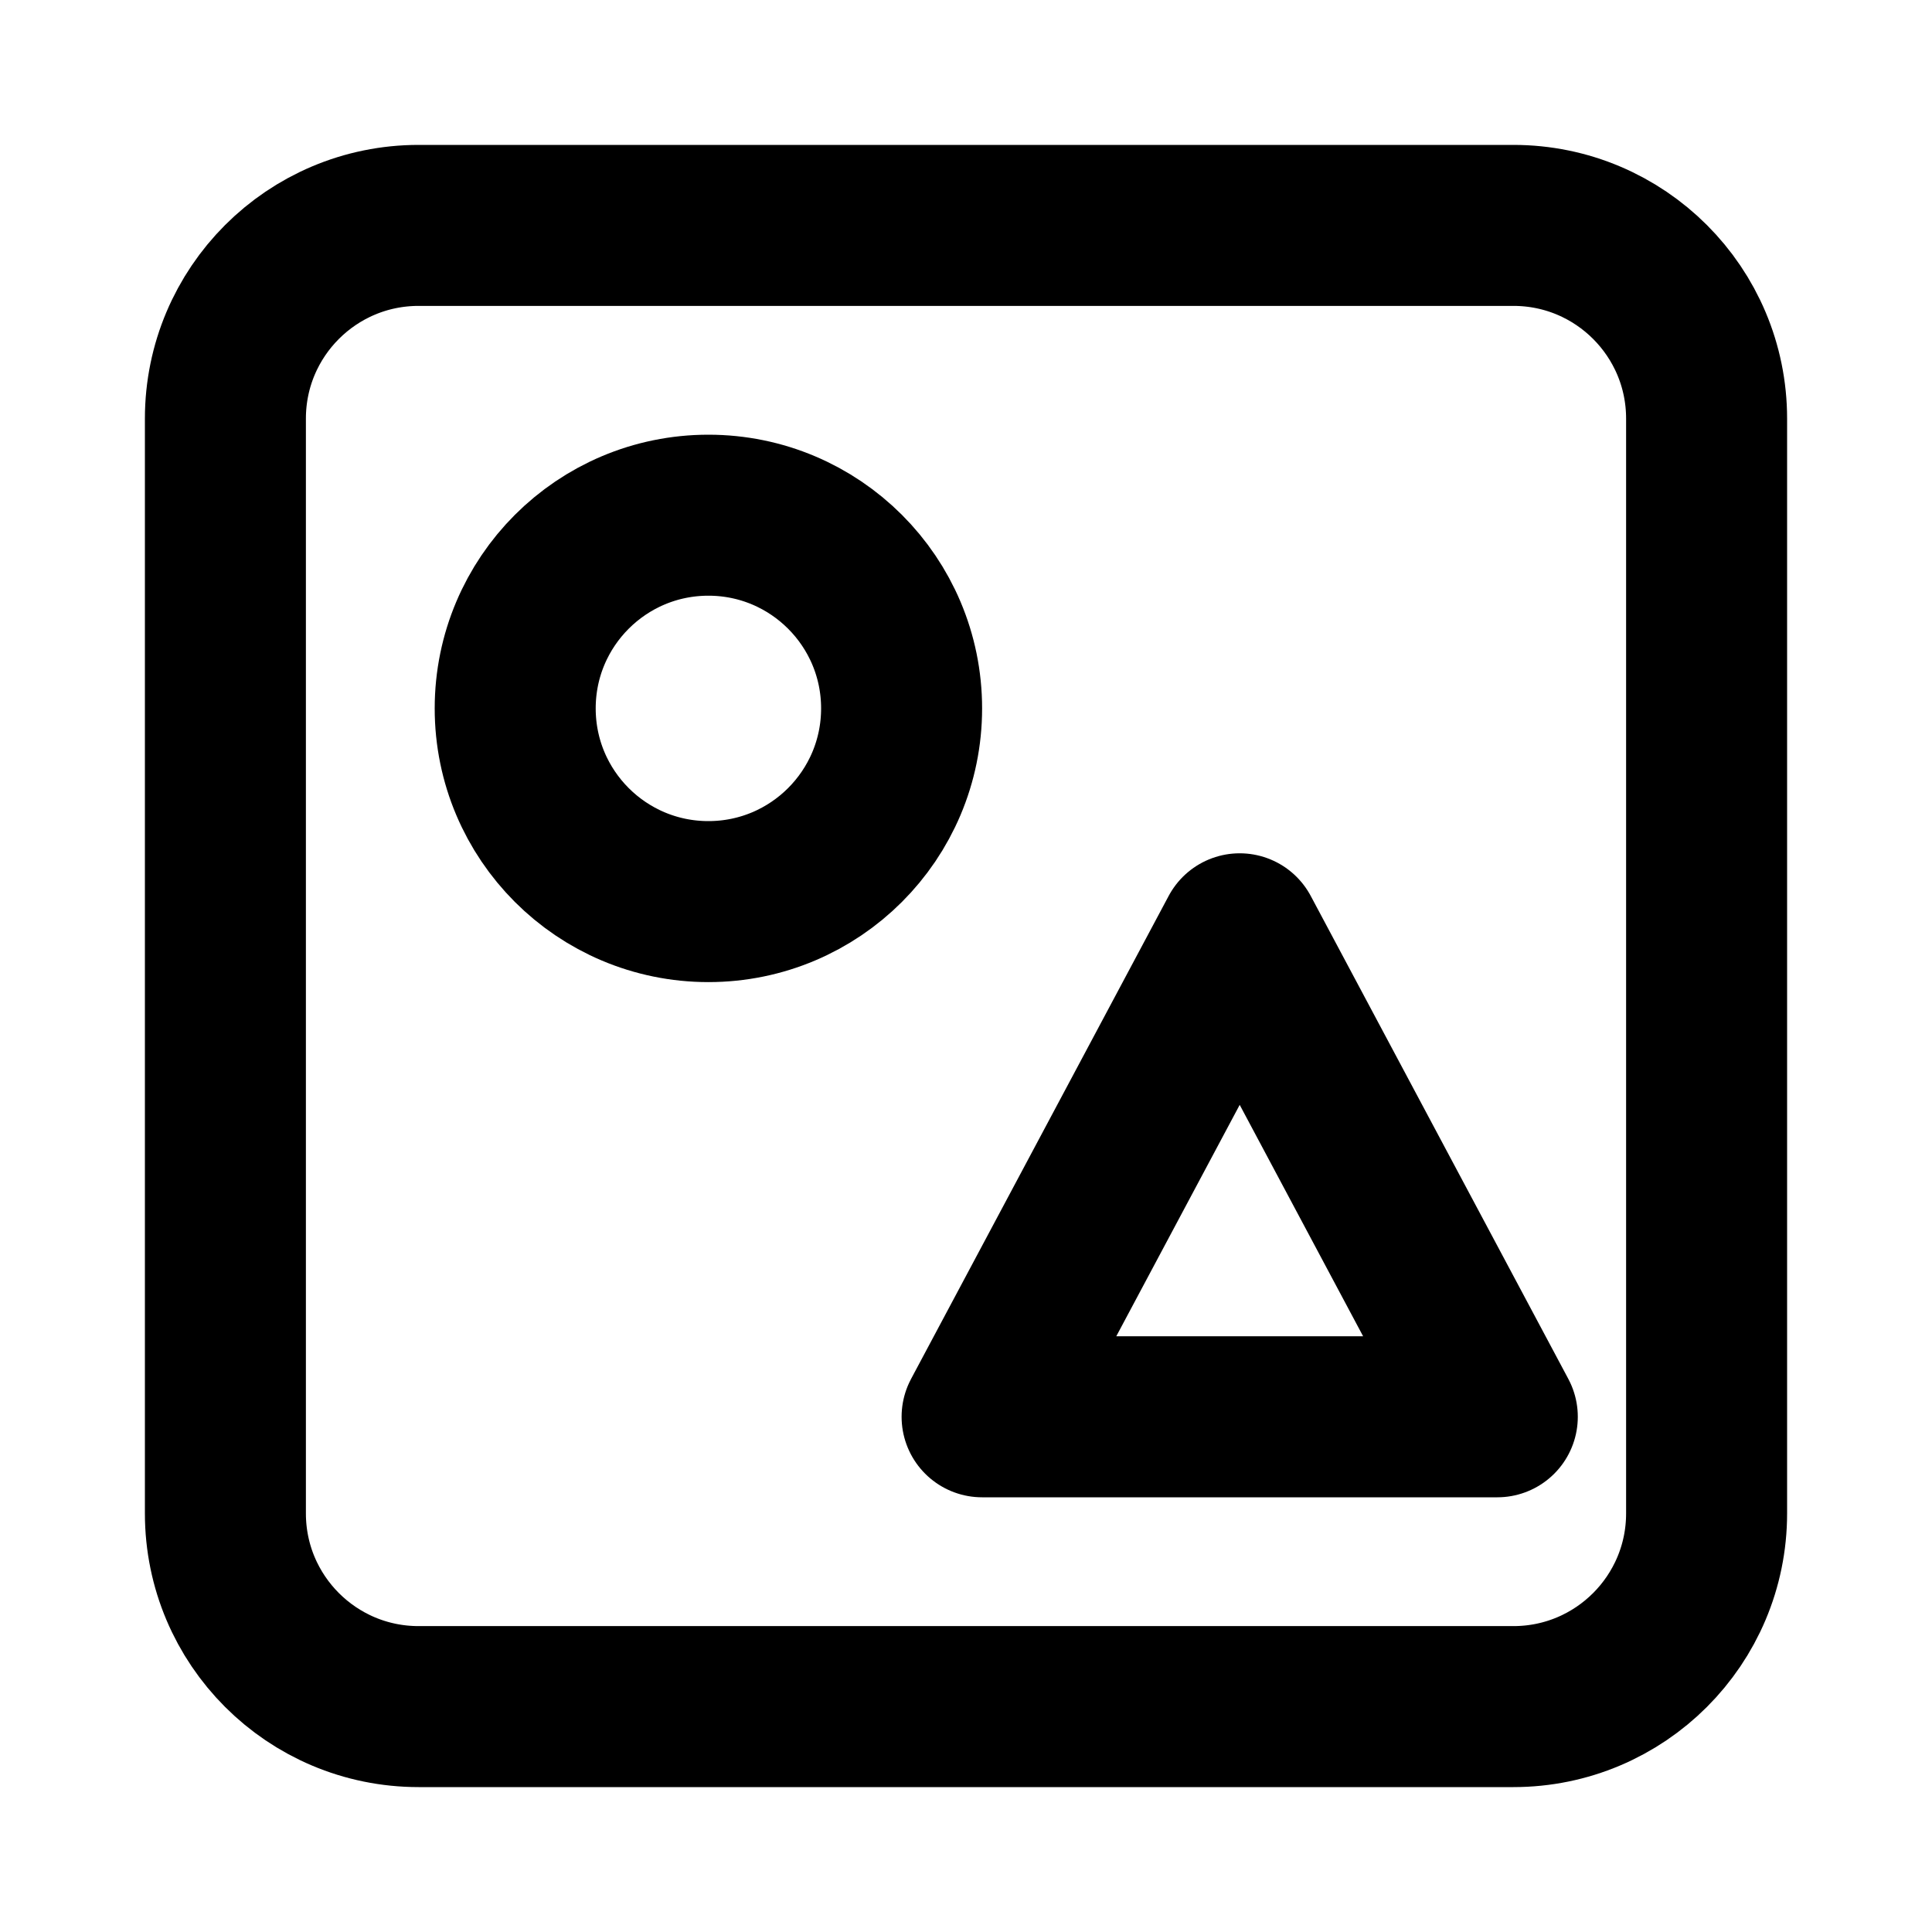
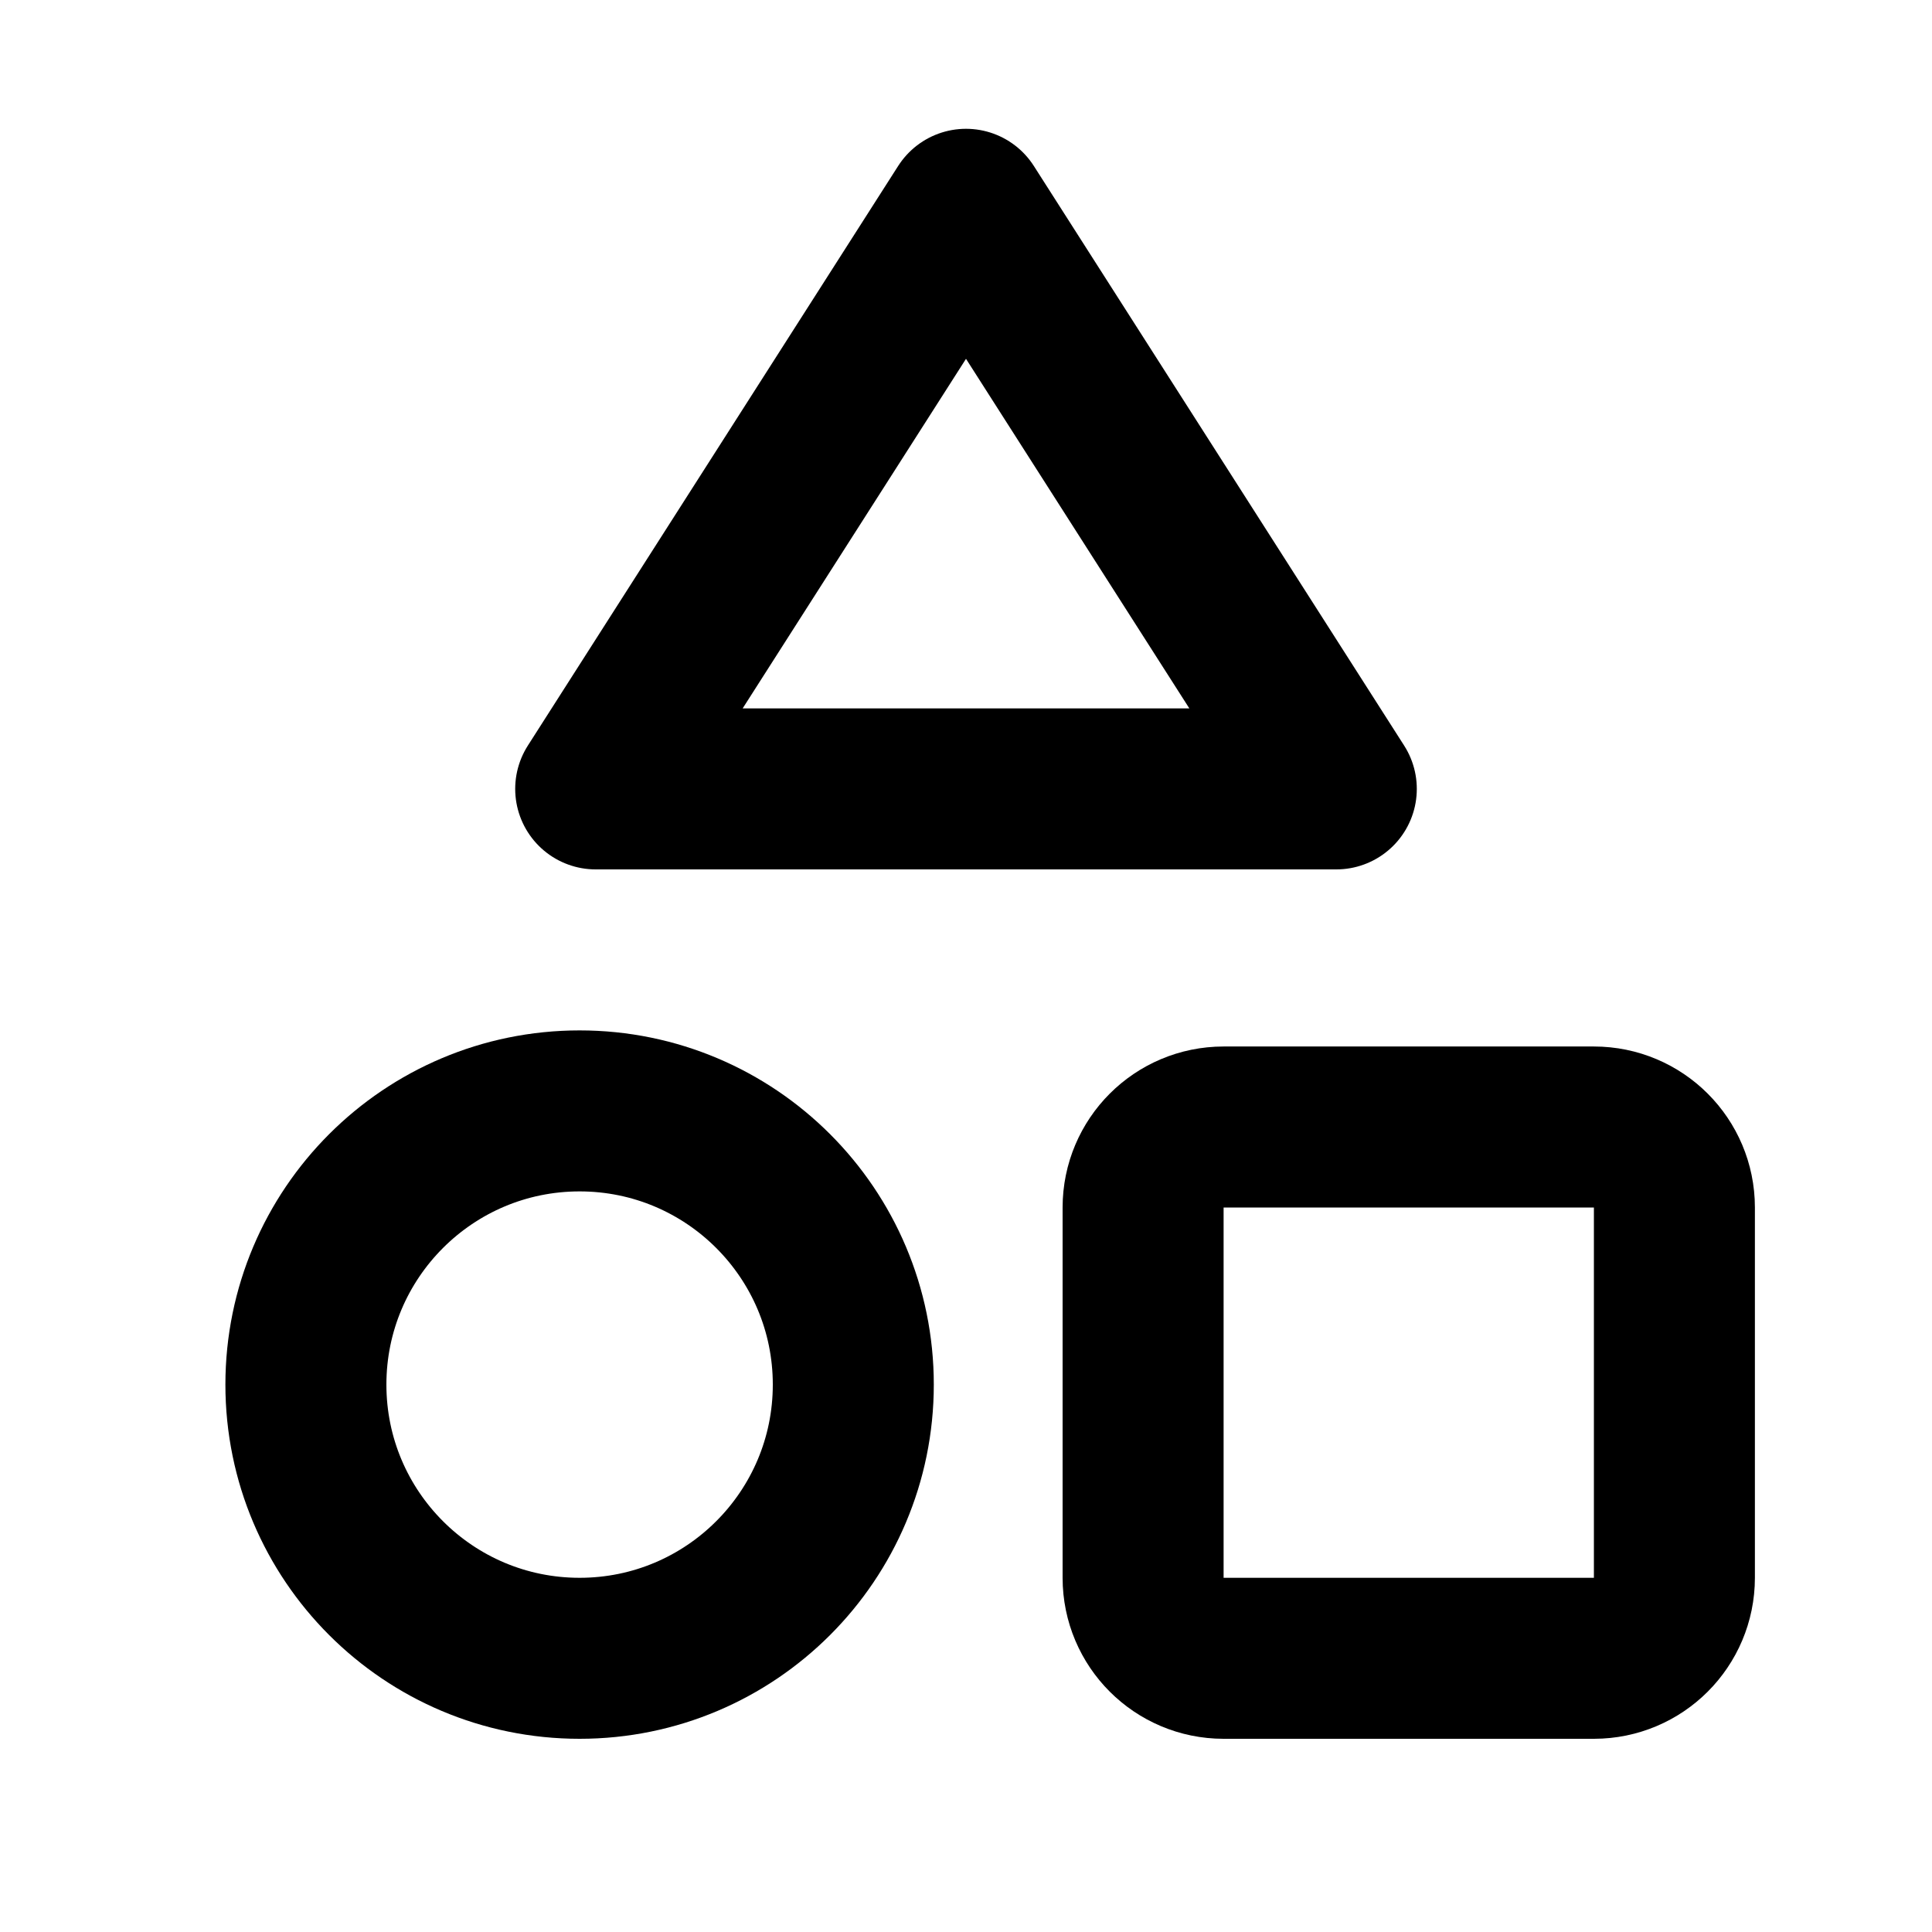
<svg xmlns="http://www.w3.org/2000/svg" viewBox="0 0 24 24" width="24" height="24" fill="none">
-   <rect x="2.8" y="2.8" width="18.4" height="18.4" rx="2.4" fill="none" stroke="currentColor" stroke-width="2" stroke-linejoin="round" />
-   <circle cx="8.8" cy="8.8" r="2.4" fill="none" stroke="currentColor" stroke-width="2" />
-   <polygon points="12.2,17.6 15.4,11.6 18.6,17.6" fill="none" stroke="currentColor" stroke-width="2" stroke-linecap="round" stroke-linejoin="round" />
+   <polygon points="12,2.6 16.6,9.8 7.4,9.8" fill="none" stroke="currentColor" stroke-width="2" stroke-linecap="round" stroke-linejoin="round" />
+   <circle cx="7.2" cy="17.2" r="3.4" fill="none" stroke="currentColor" stroke-width="2" />
+   <rect x="14.2" y="14" width="6.6" height="6.6" rx="1" fill="none" stroke="currentColor" stroke-width="2" stroke-linejoin="round" />
</svg>
